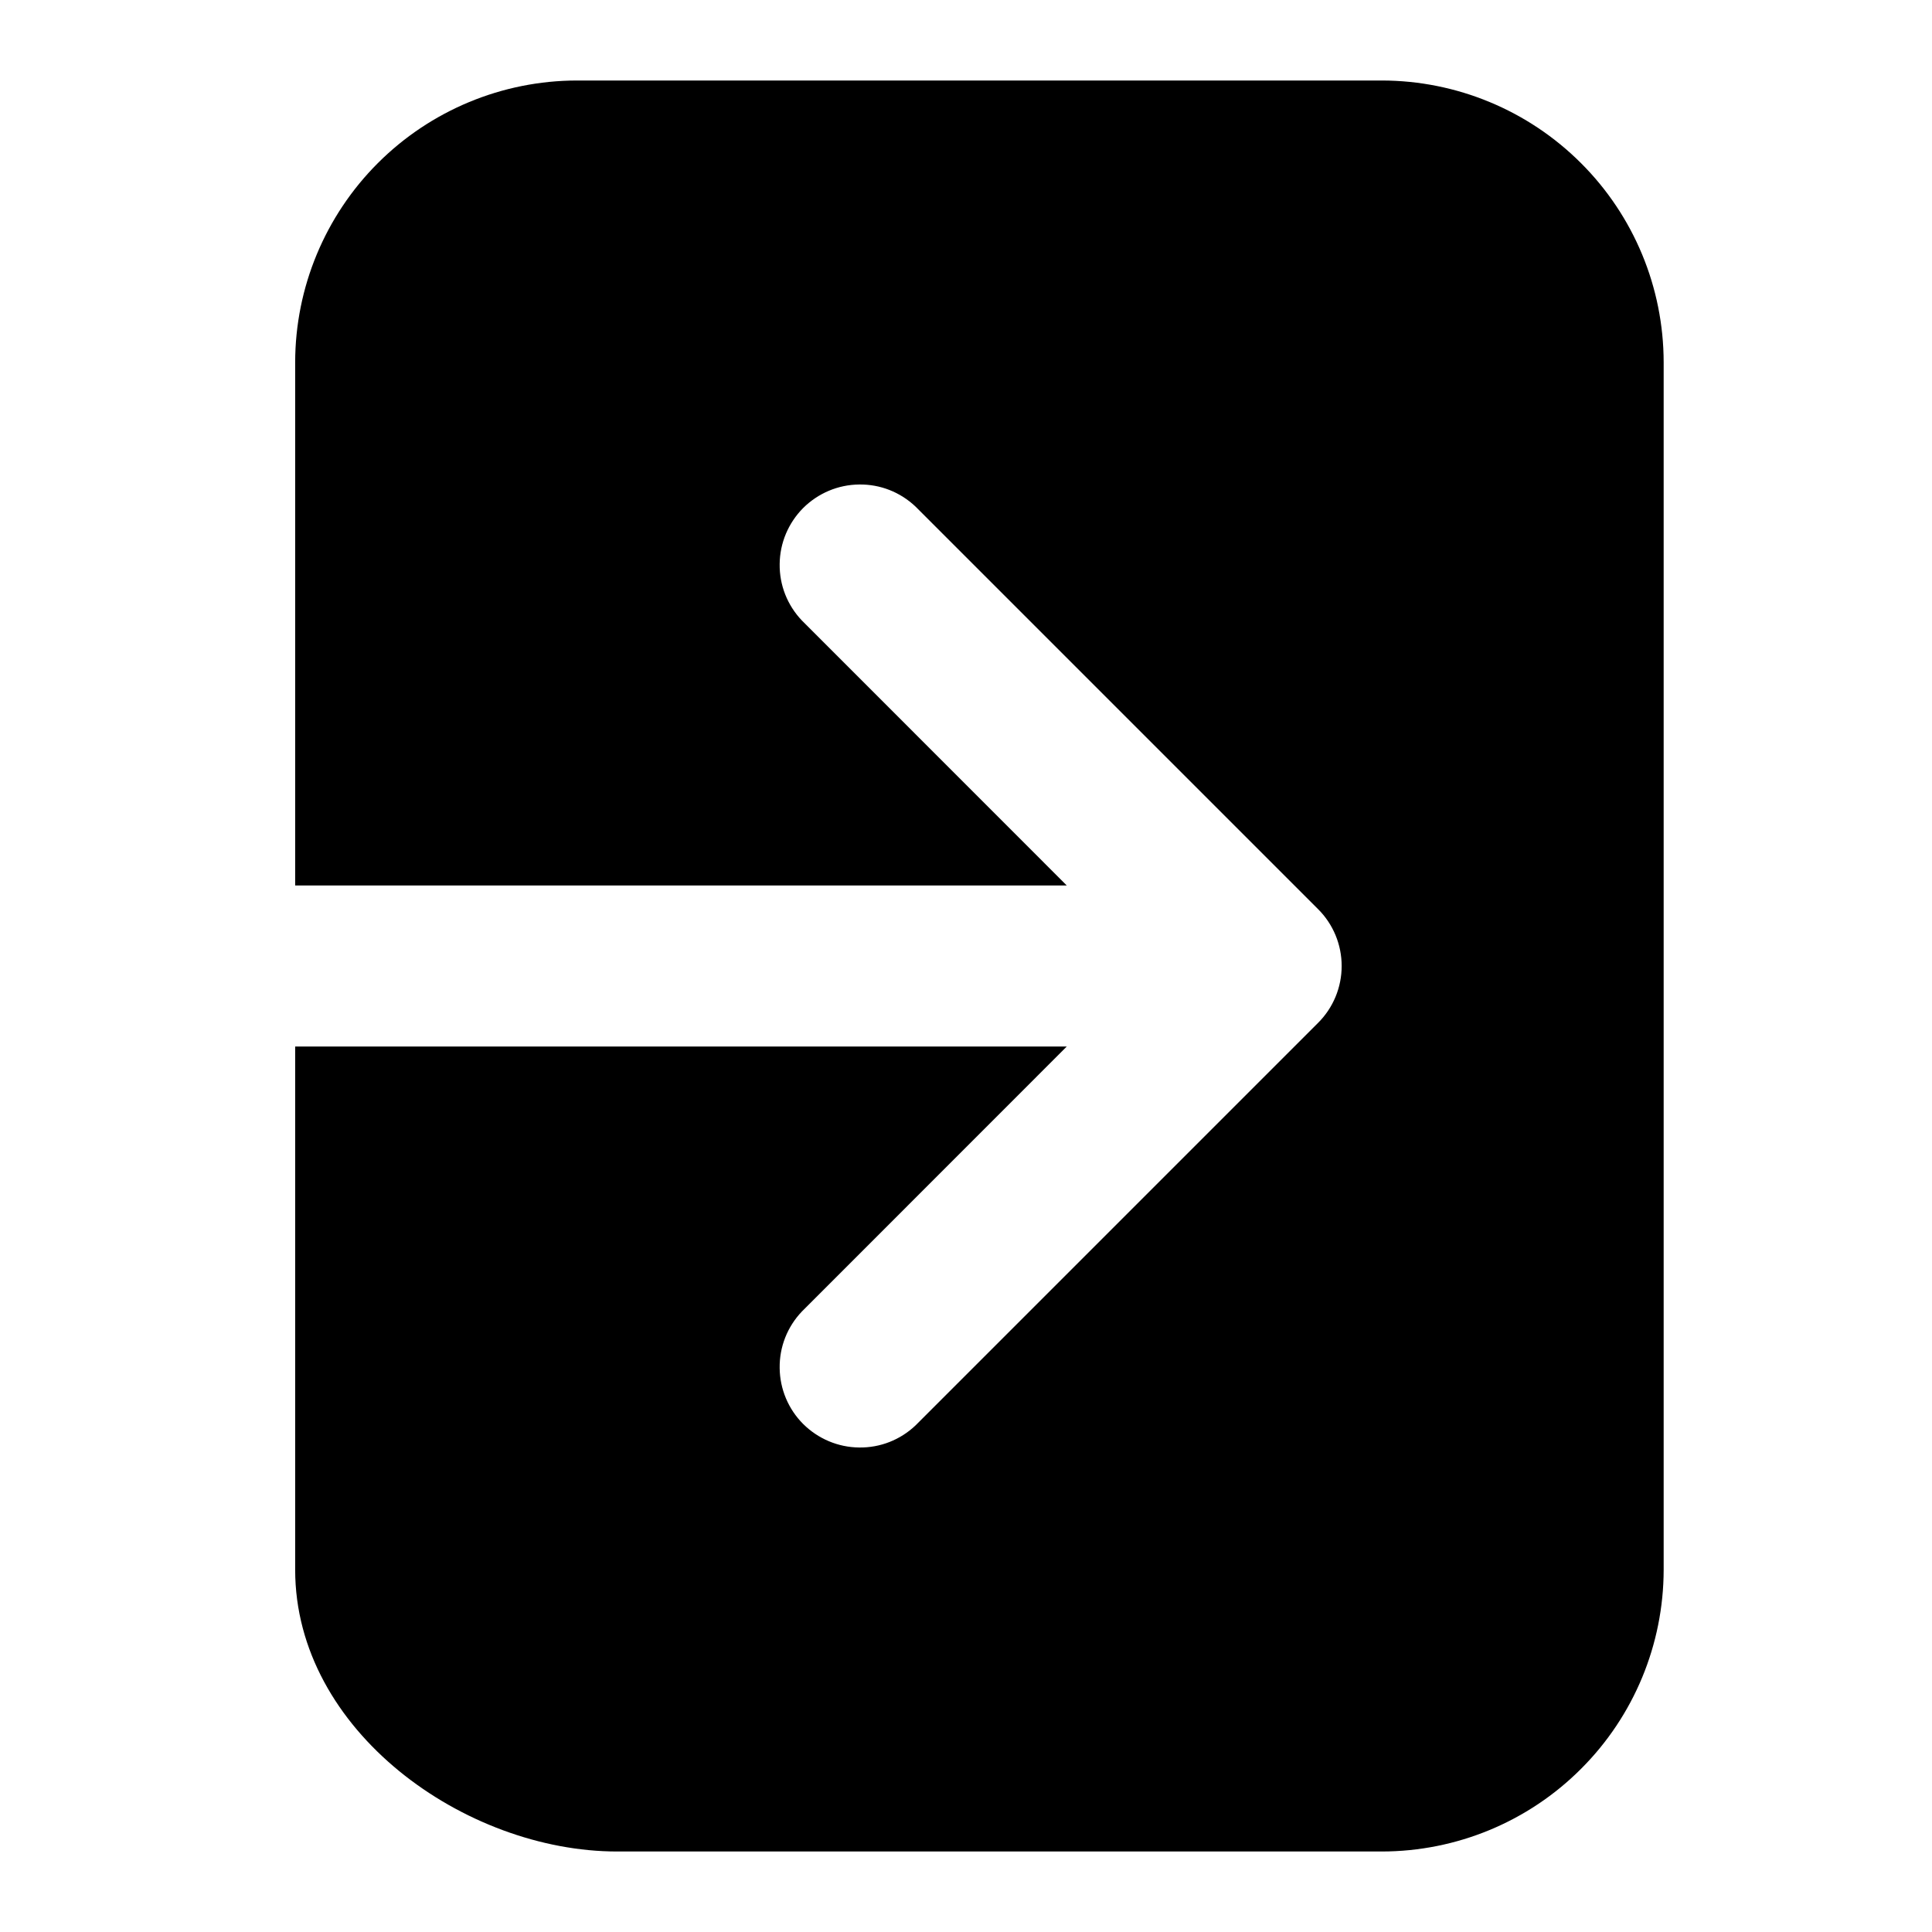
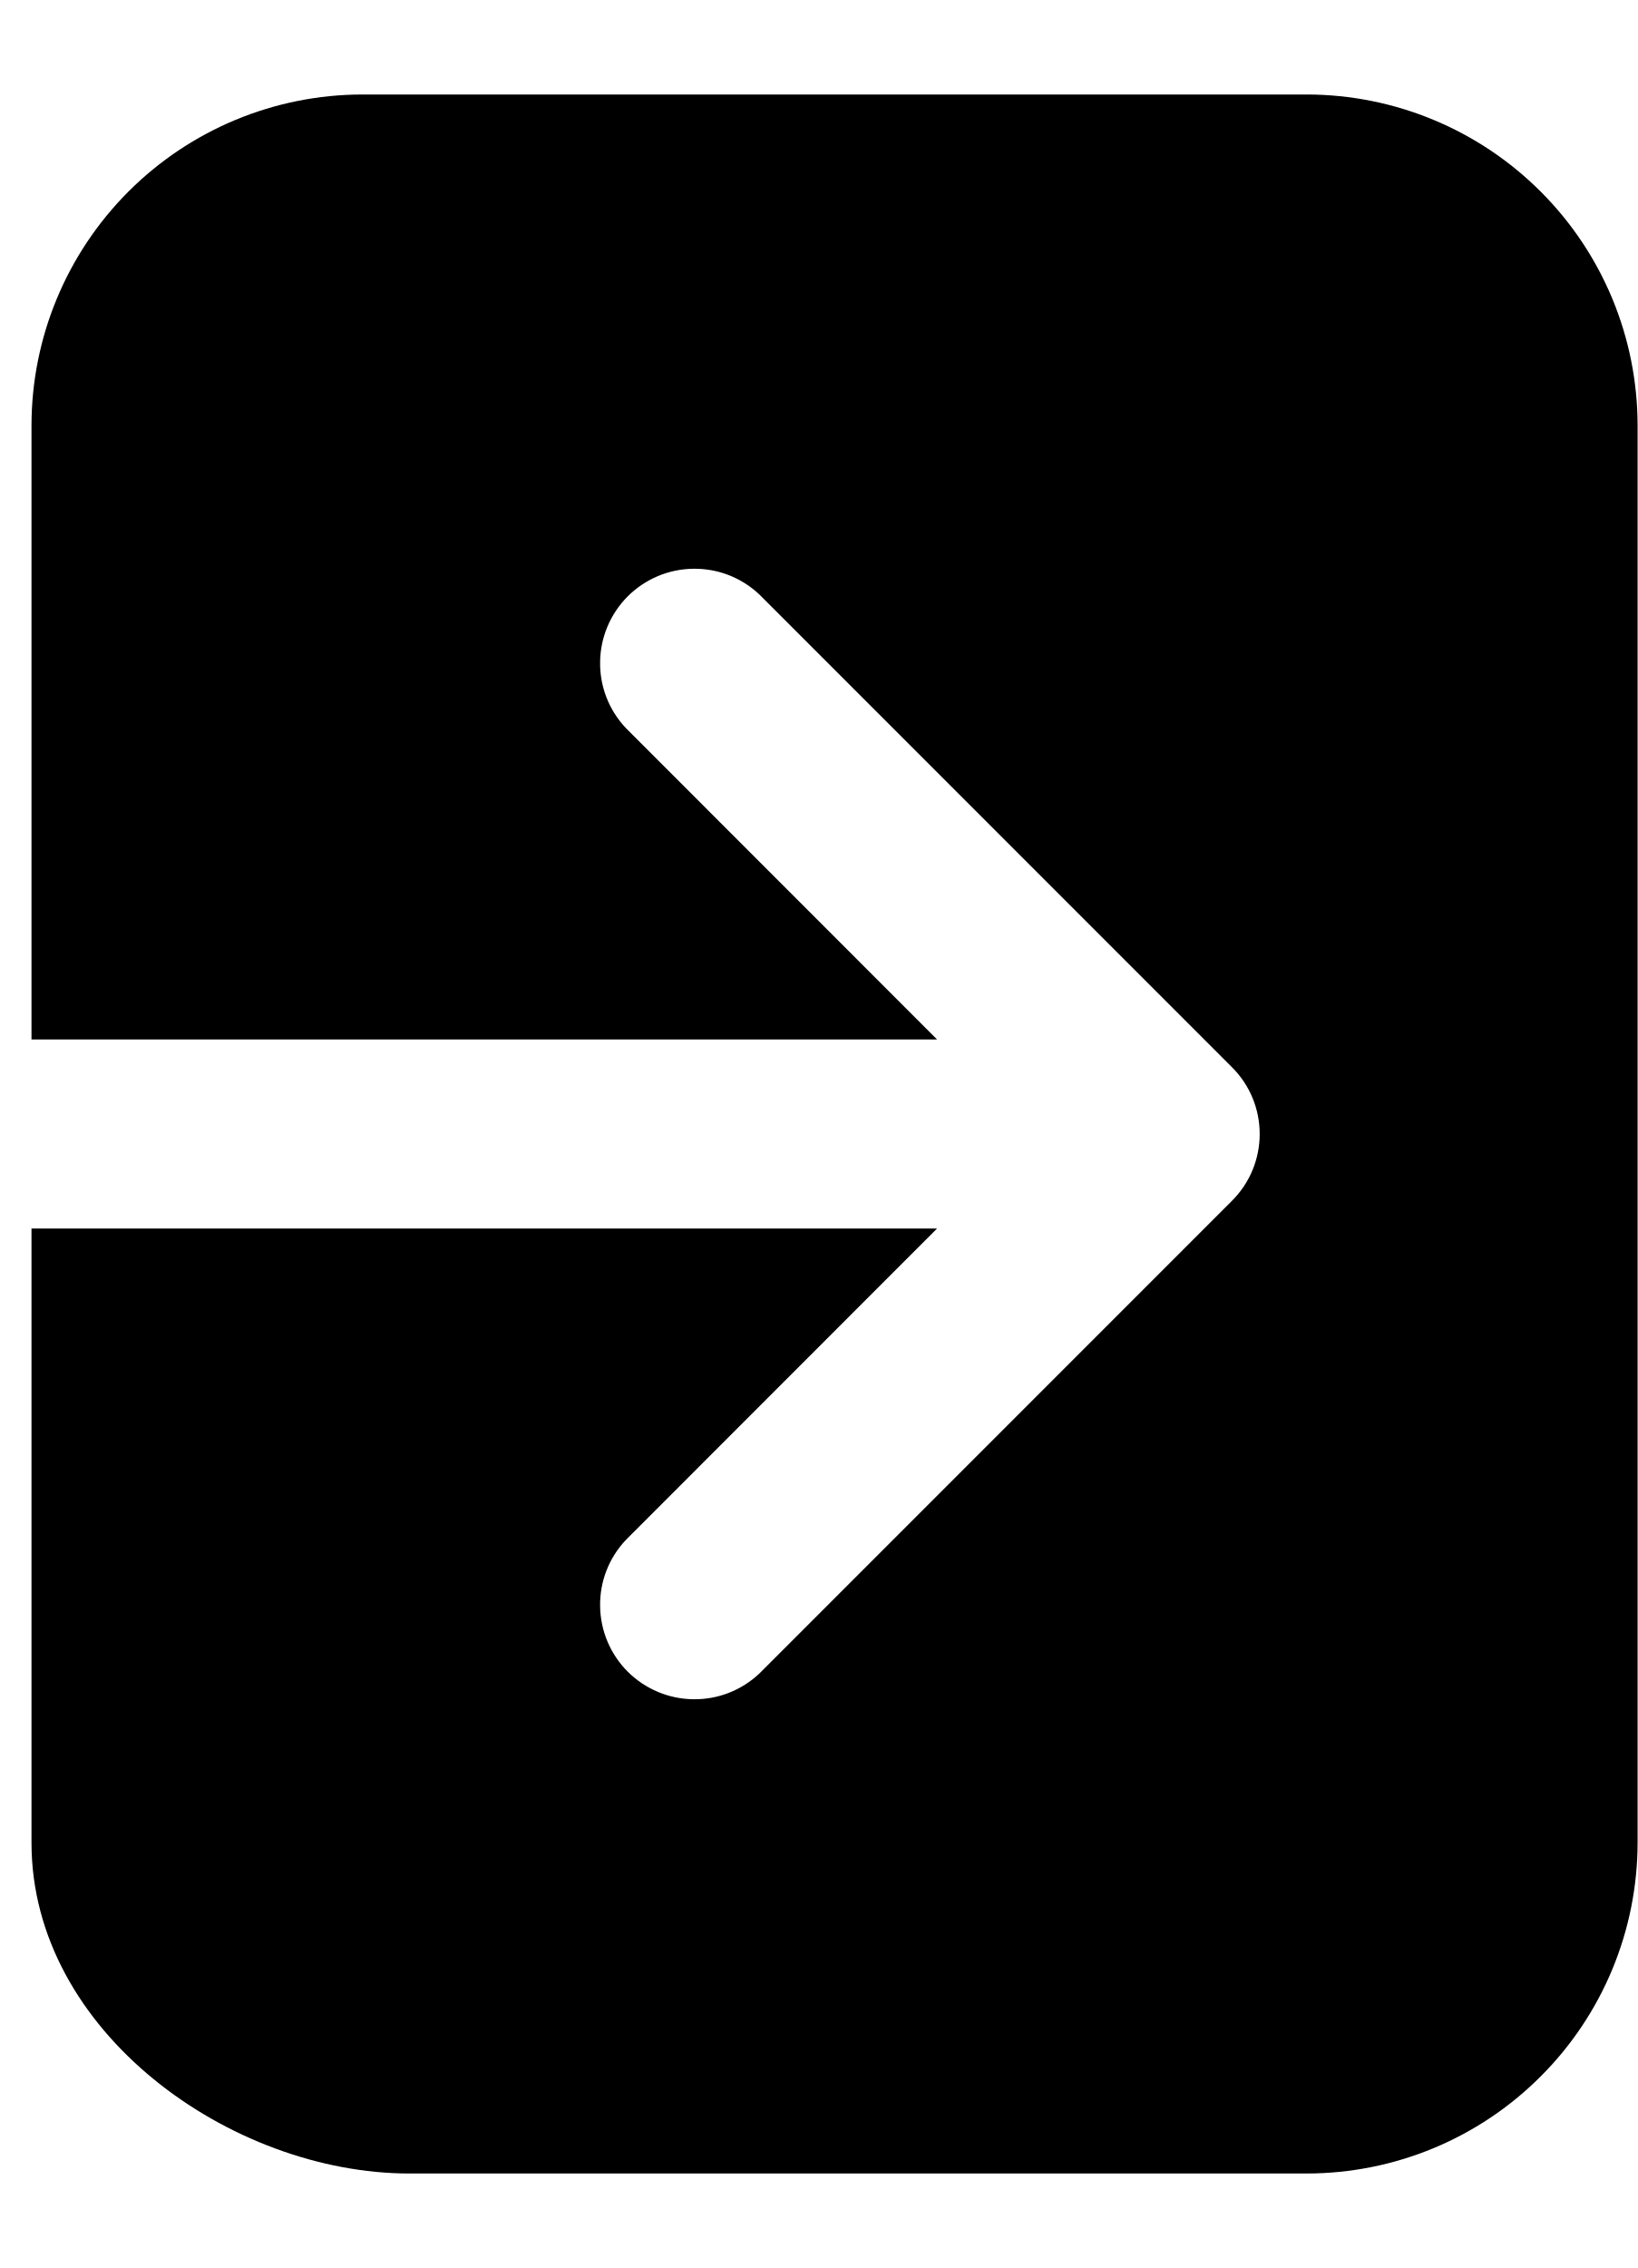
- <svg xmlns="http://www.w3.org/2000/svg" width="15" height="15" viewBox="0 0 13 18" fill="none">
+ <svg xmlns="http://www.w3.org/2000/svg" viewBox="0 0 13 18" fill="none">
  <path d="M10.375 0.75H2.875C2.179 0.751 1.512 1.028 1.02 1.52C0.528 2.012 0.251 2.679 0.25 3.375V8.25H7.439L4.97 5.78C4.835 5.638 4.761 5.45 4.764 5.254C4.766 5.058 4.845 4.872 4.983 4.733C5.122 4.595 5.308 4.516 5.504 4.514C5.7 4.511 5.888 4.585 6.03 4.72L9.78 8.47C9.921 8.61 10 8.801 10 9C10 9.199 9.921 9.39 9.78 9.53L6.03 13.28C5.888 13.415 5.7 13.489 5.504 13.486C5.308 13.484 5.122 13.405 4.983 13.267C4.845 13.129 4.766 12.942 4.764 12.746C4.761 12.55 4.835 12.362 4.97 12.22L7.439 9.75H0.25V14.625C0.25 16.127 1.834 17.25 3.25 17.25H10.375C11.071 17.249 11.738 16.973 12.23 16.48C12.723 15.988 12.999 15.321 13 14.625V3.375C12.999 2.679 12.723 2.012 12.23 1.52C11.738 1.028 11.071 0.751 10.375 0.75Z" fill="black" />
</svg>
